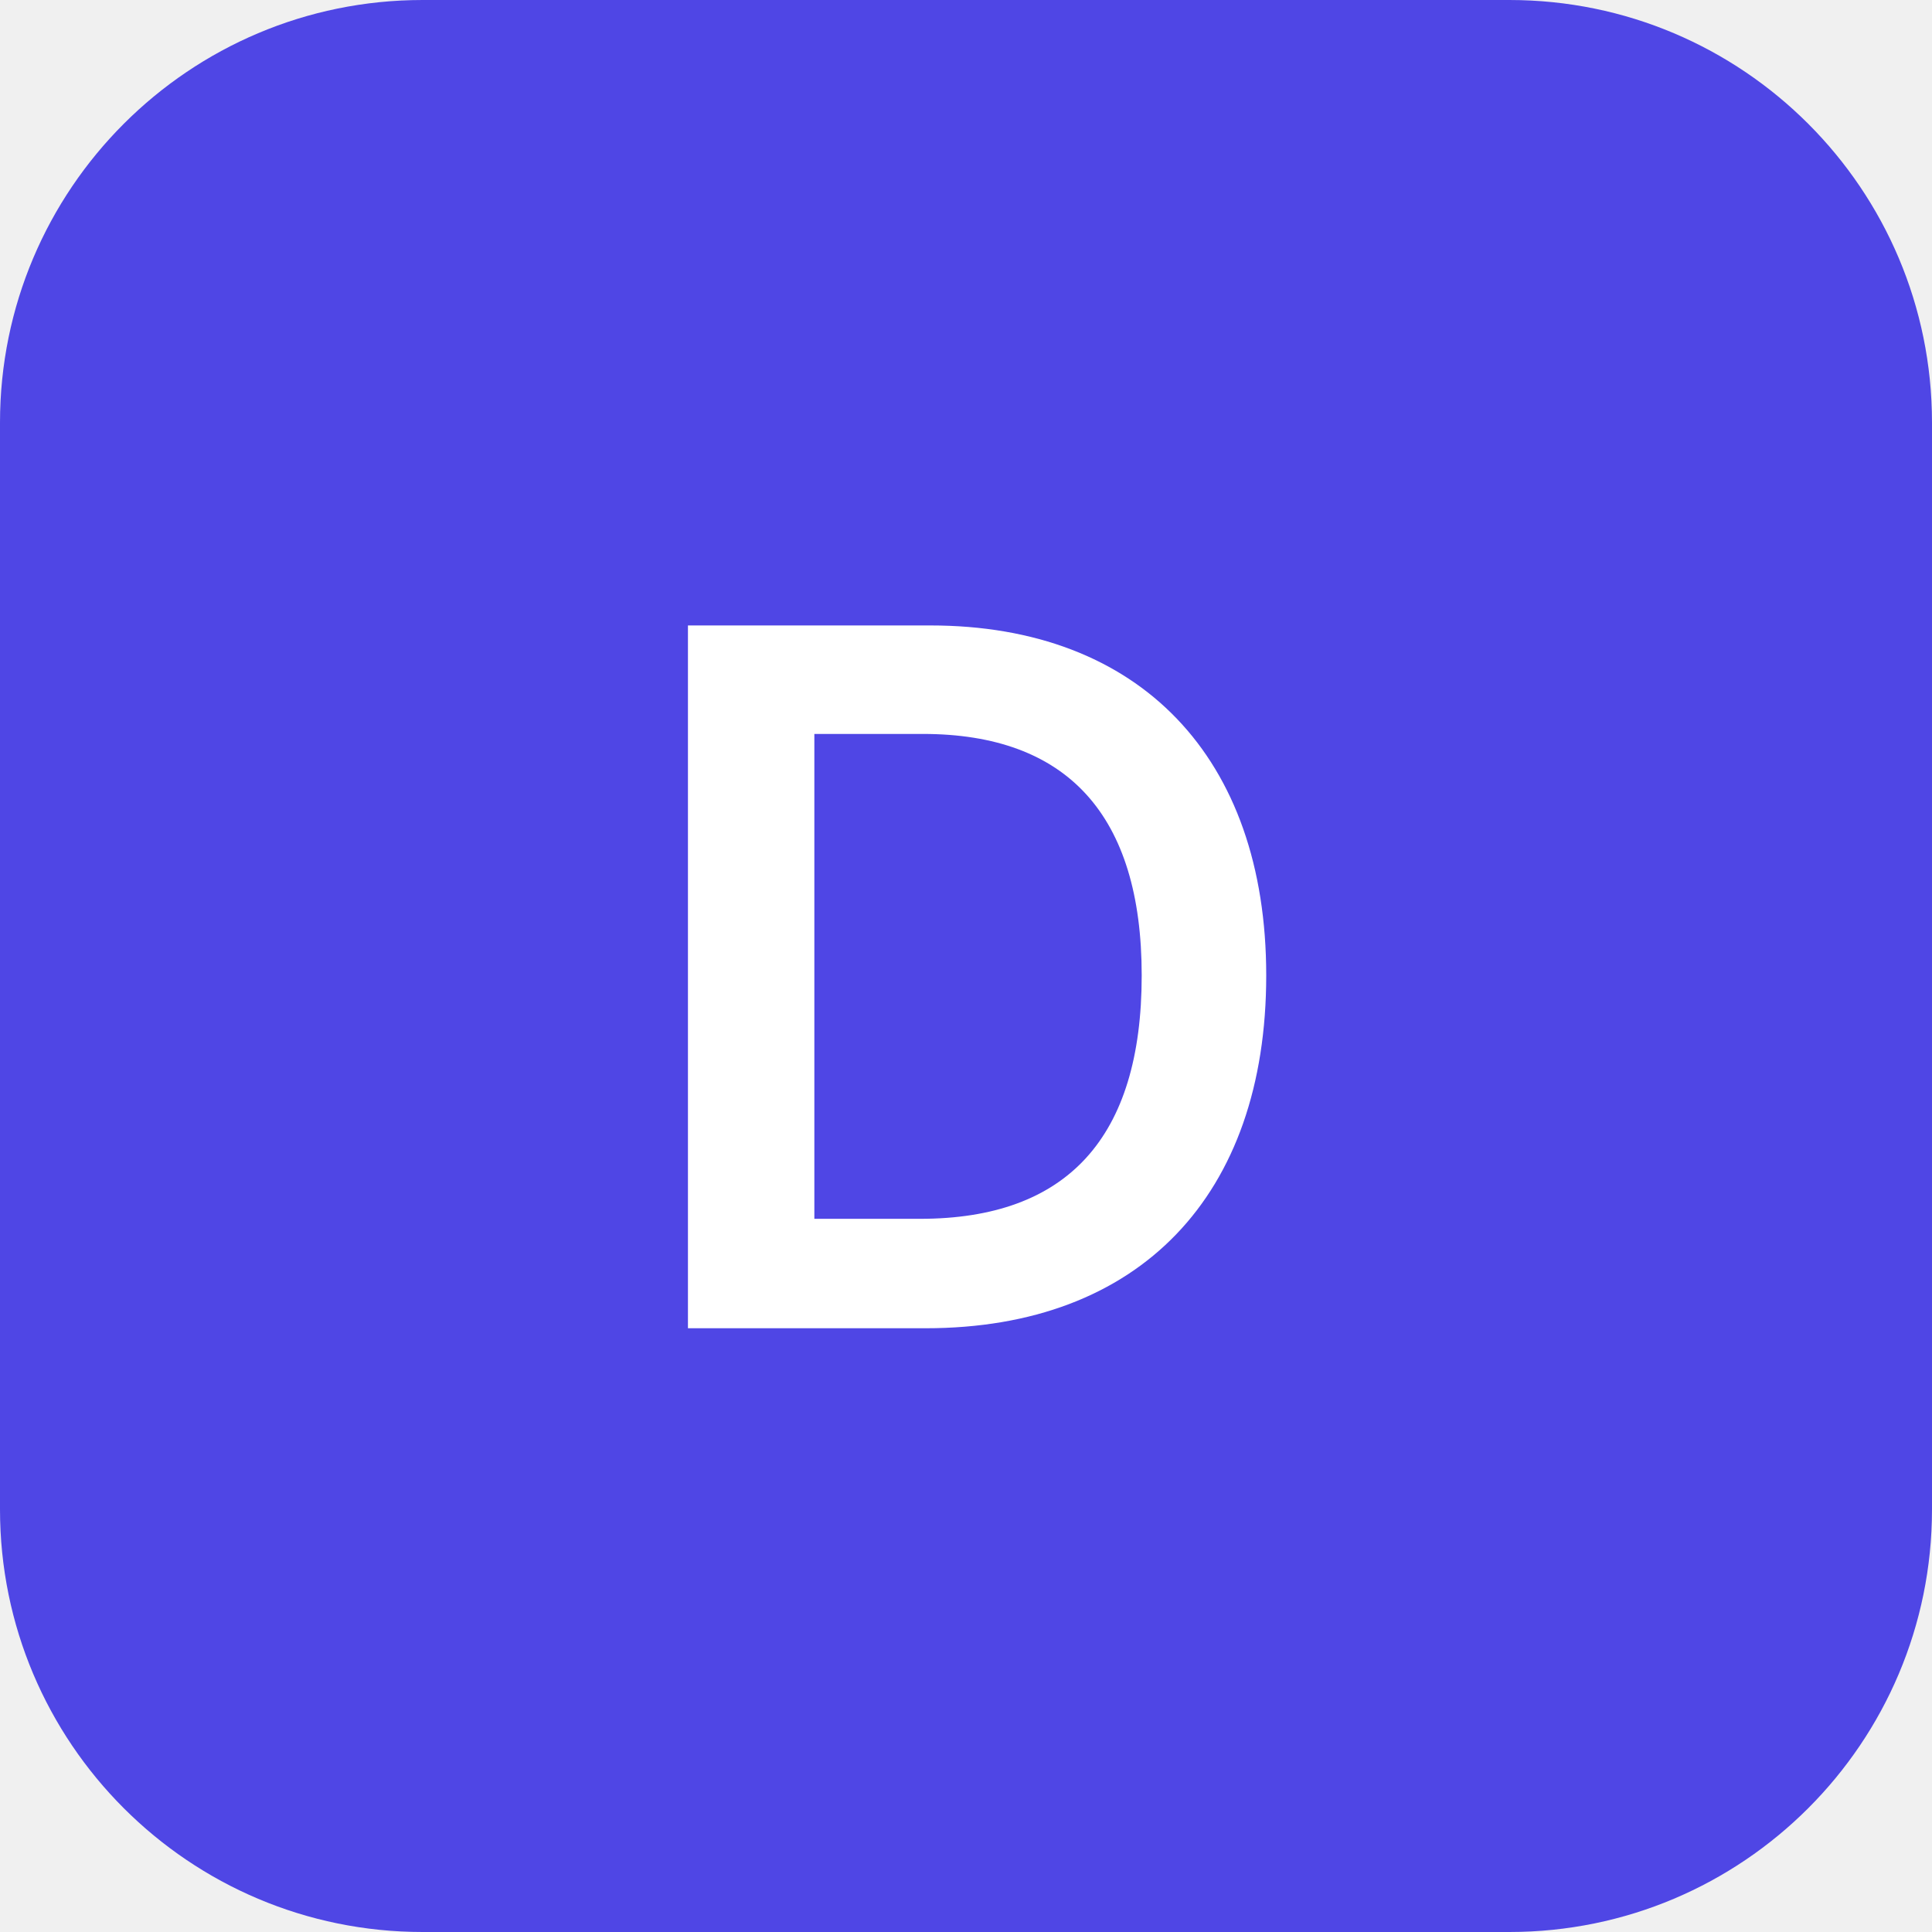
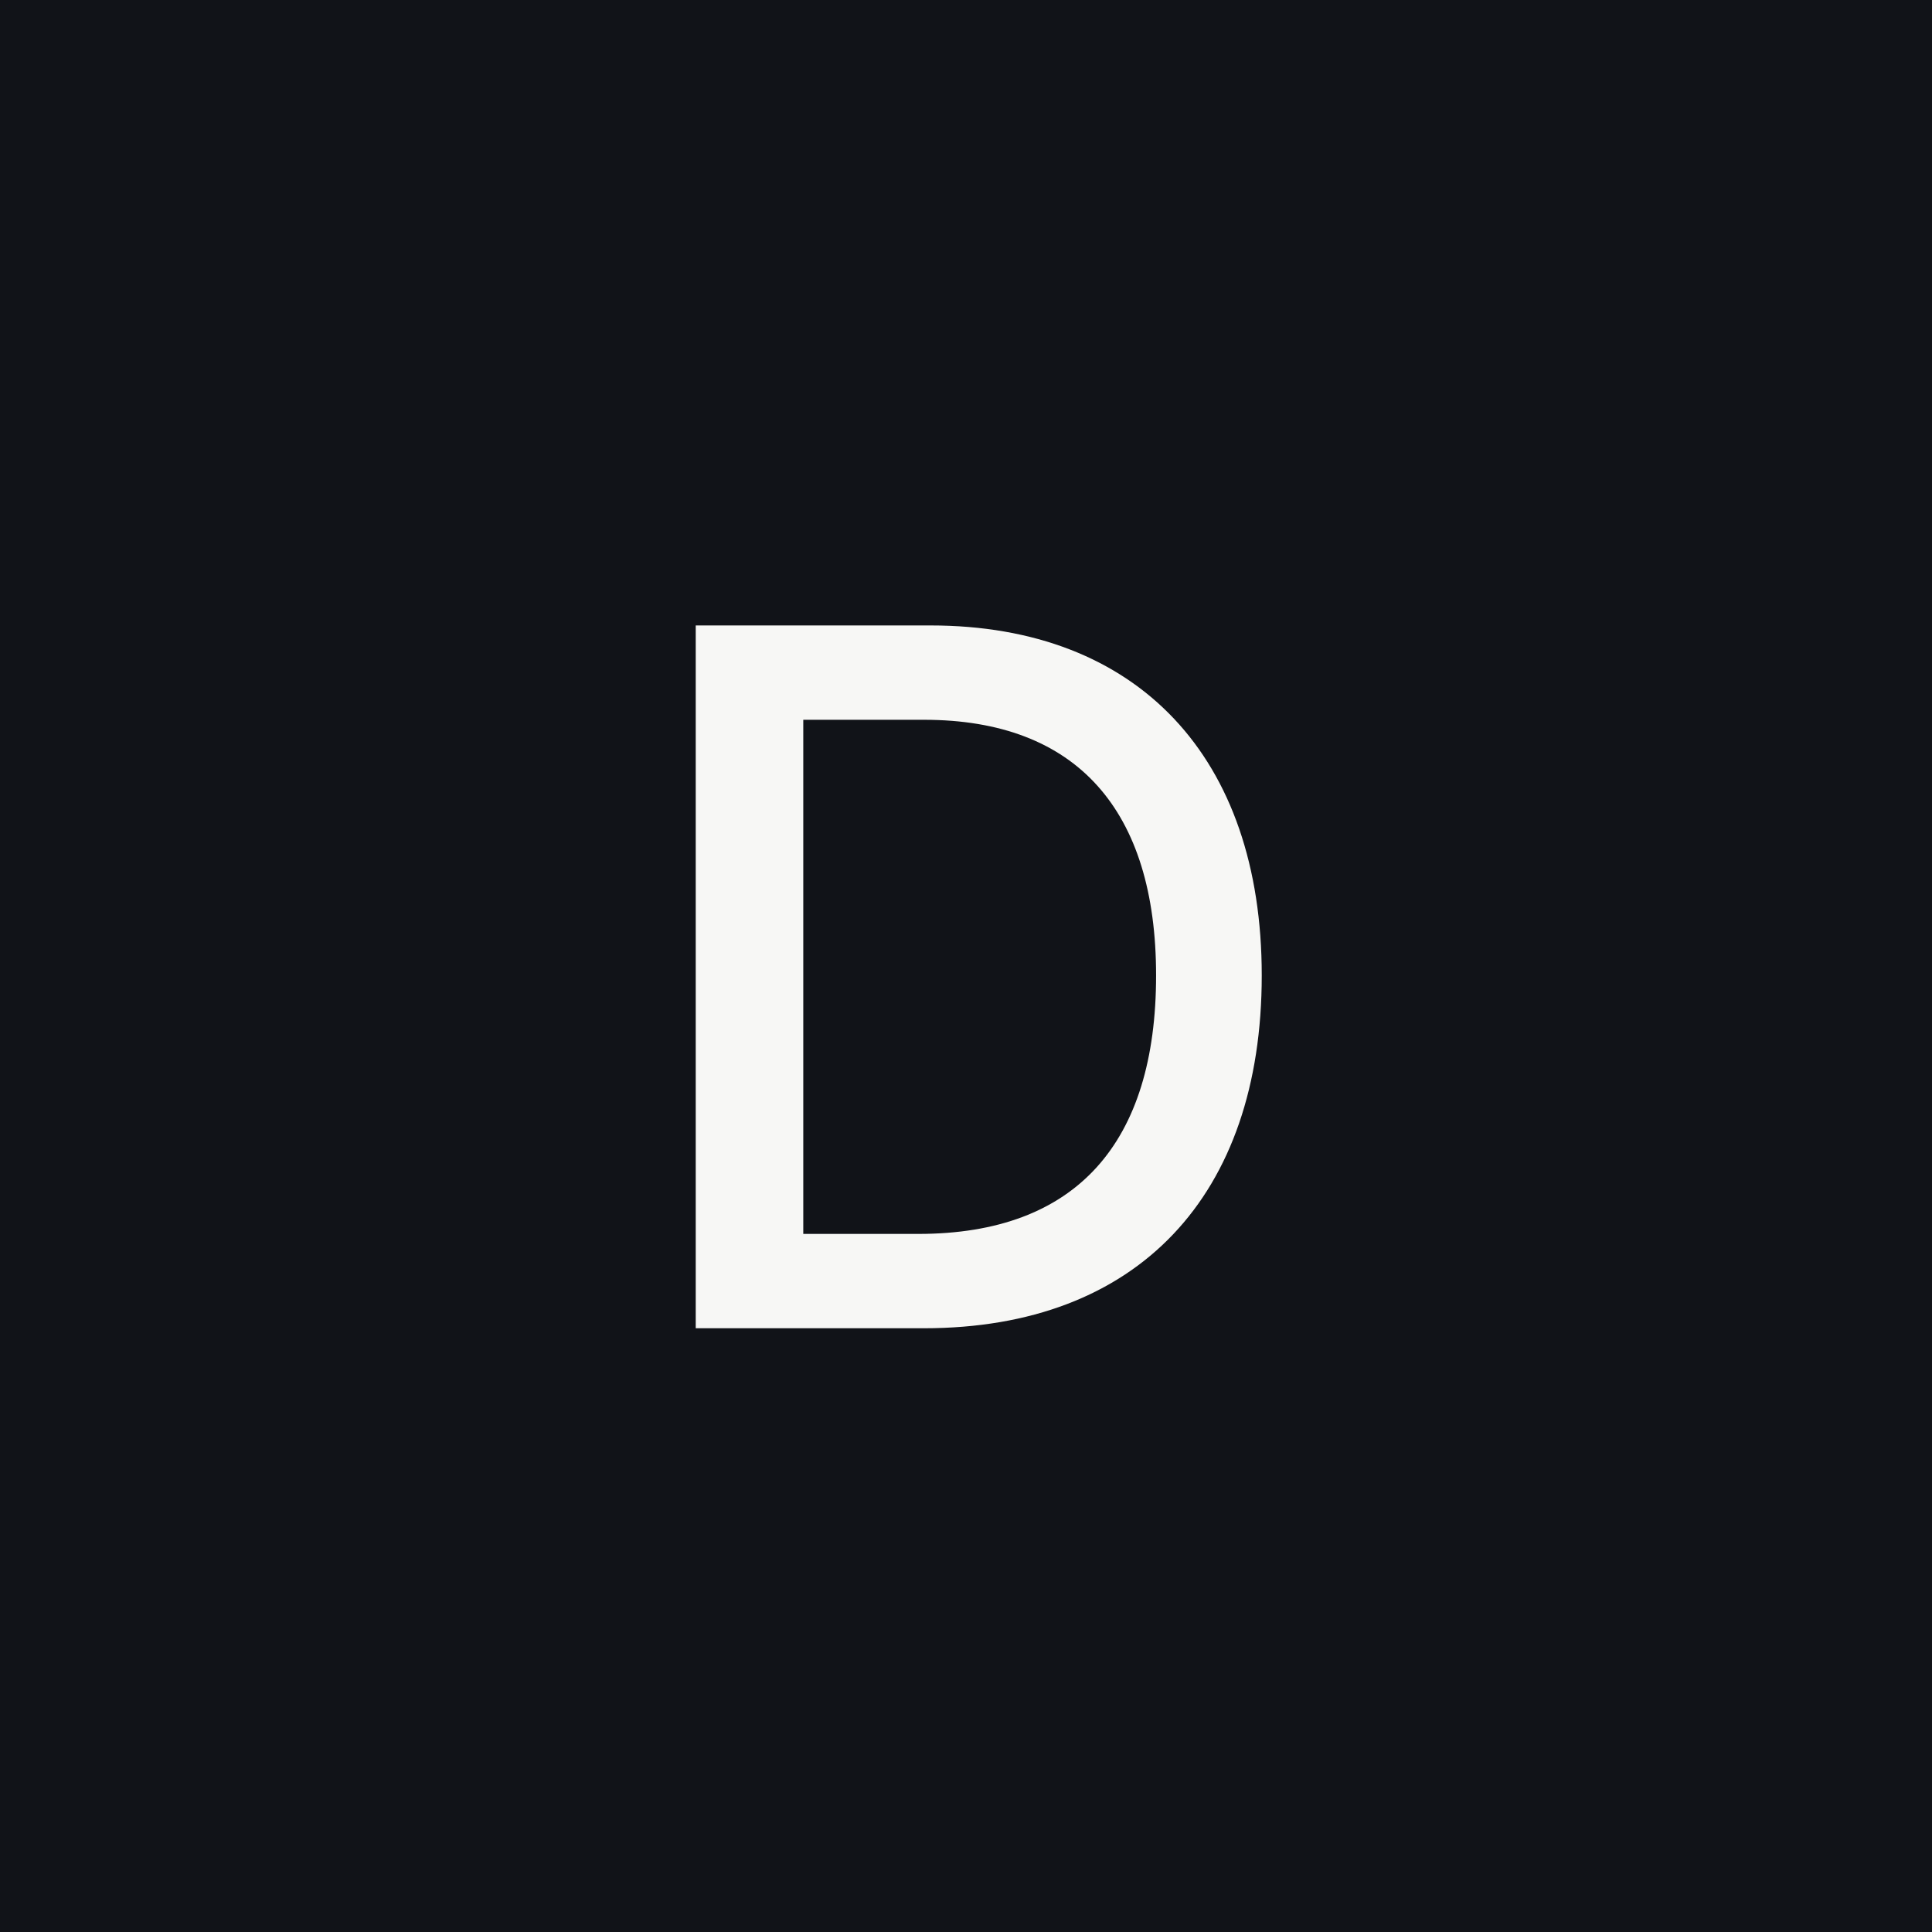
<svg xmlns="http://www.w3.org/2000/svg" viewBox="0 0 32 32" fill="none">
-   <rect width="32" height="32" rx="7" fill="#4F46E5" />
-   <text x="16" y="22" text-anchor="middle" font-family="Inter, Arial, sans-serif" font-size="16" font-weight="600" fill="#FFFFFF">D</text>
+   <rect width="32" height="32" fill="#111318" />
+   <text x="16" y="22" text-anchor="middle" font-family="Inter, Arial, sans-serif" font-size="16" font-weight="500" fill="#F7F7F5">D</text>
</svg>
